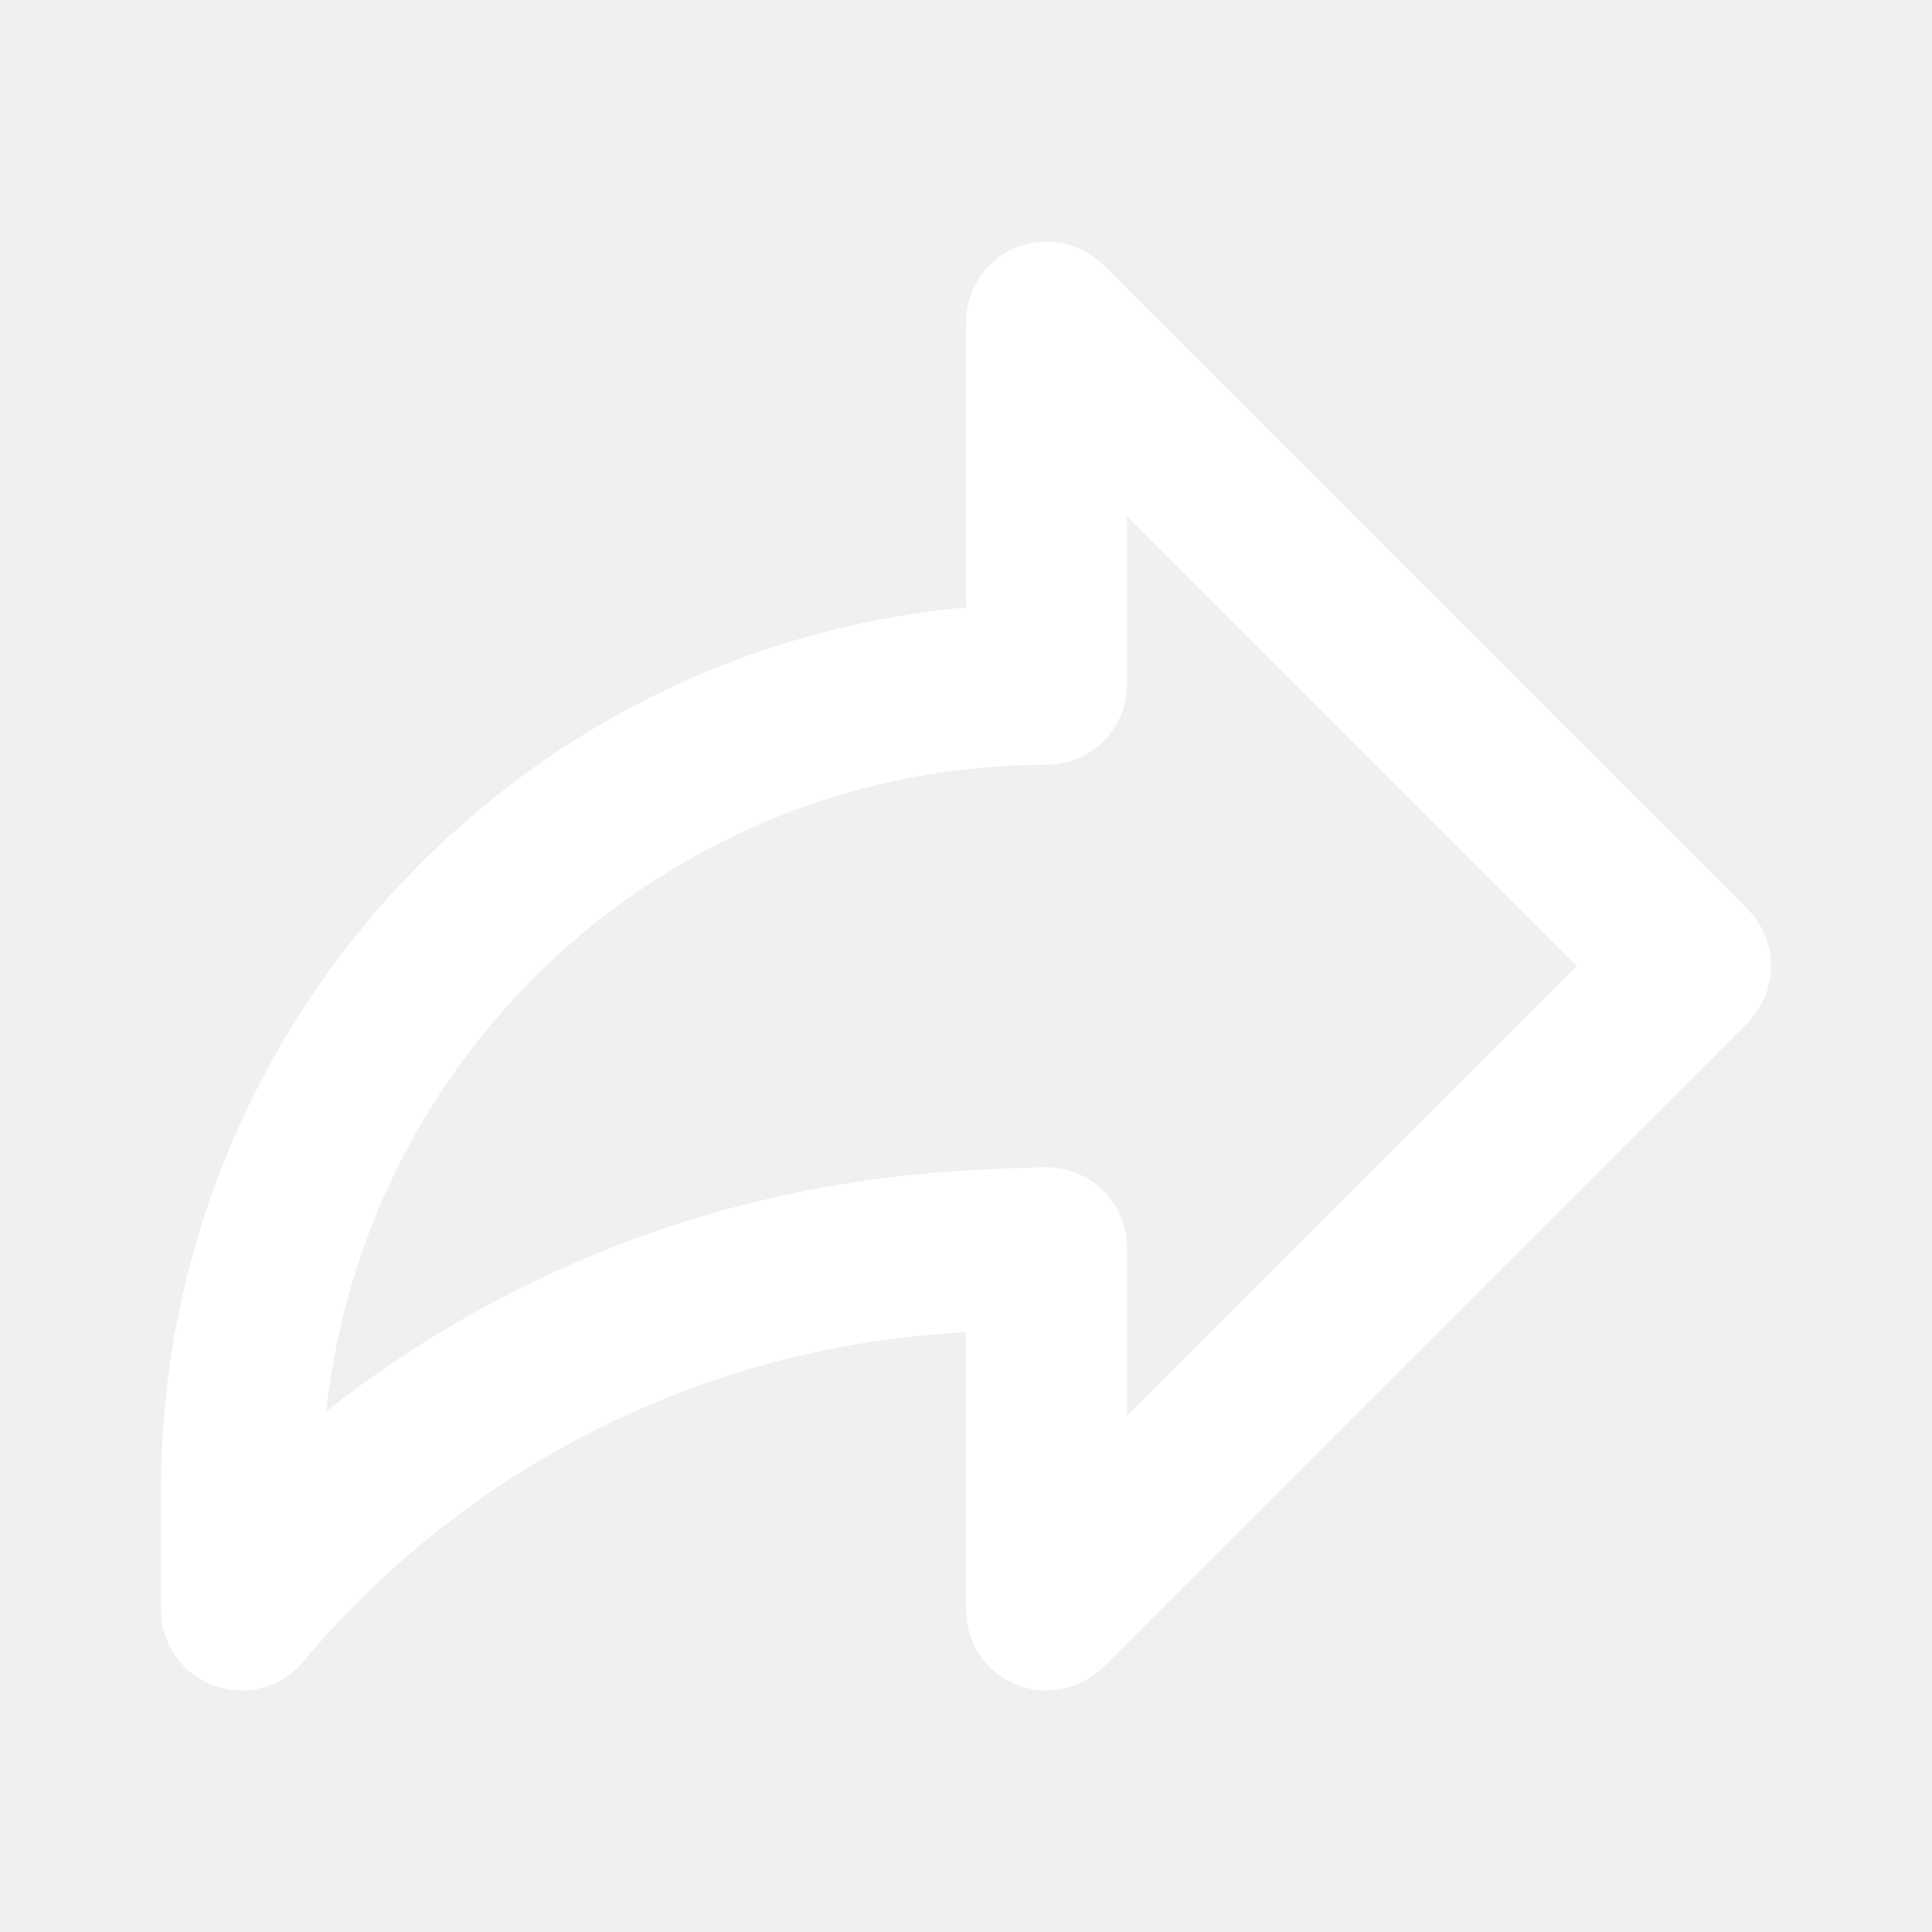
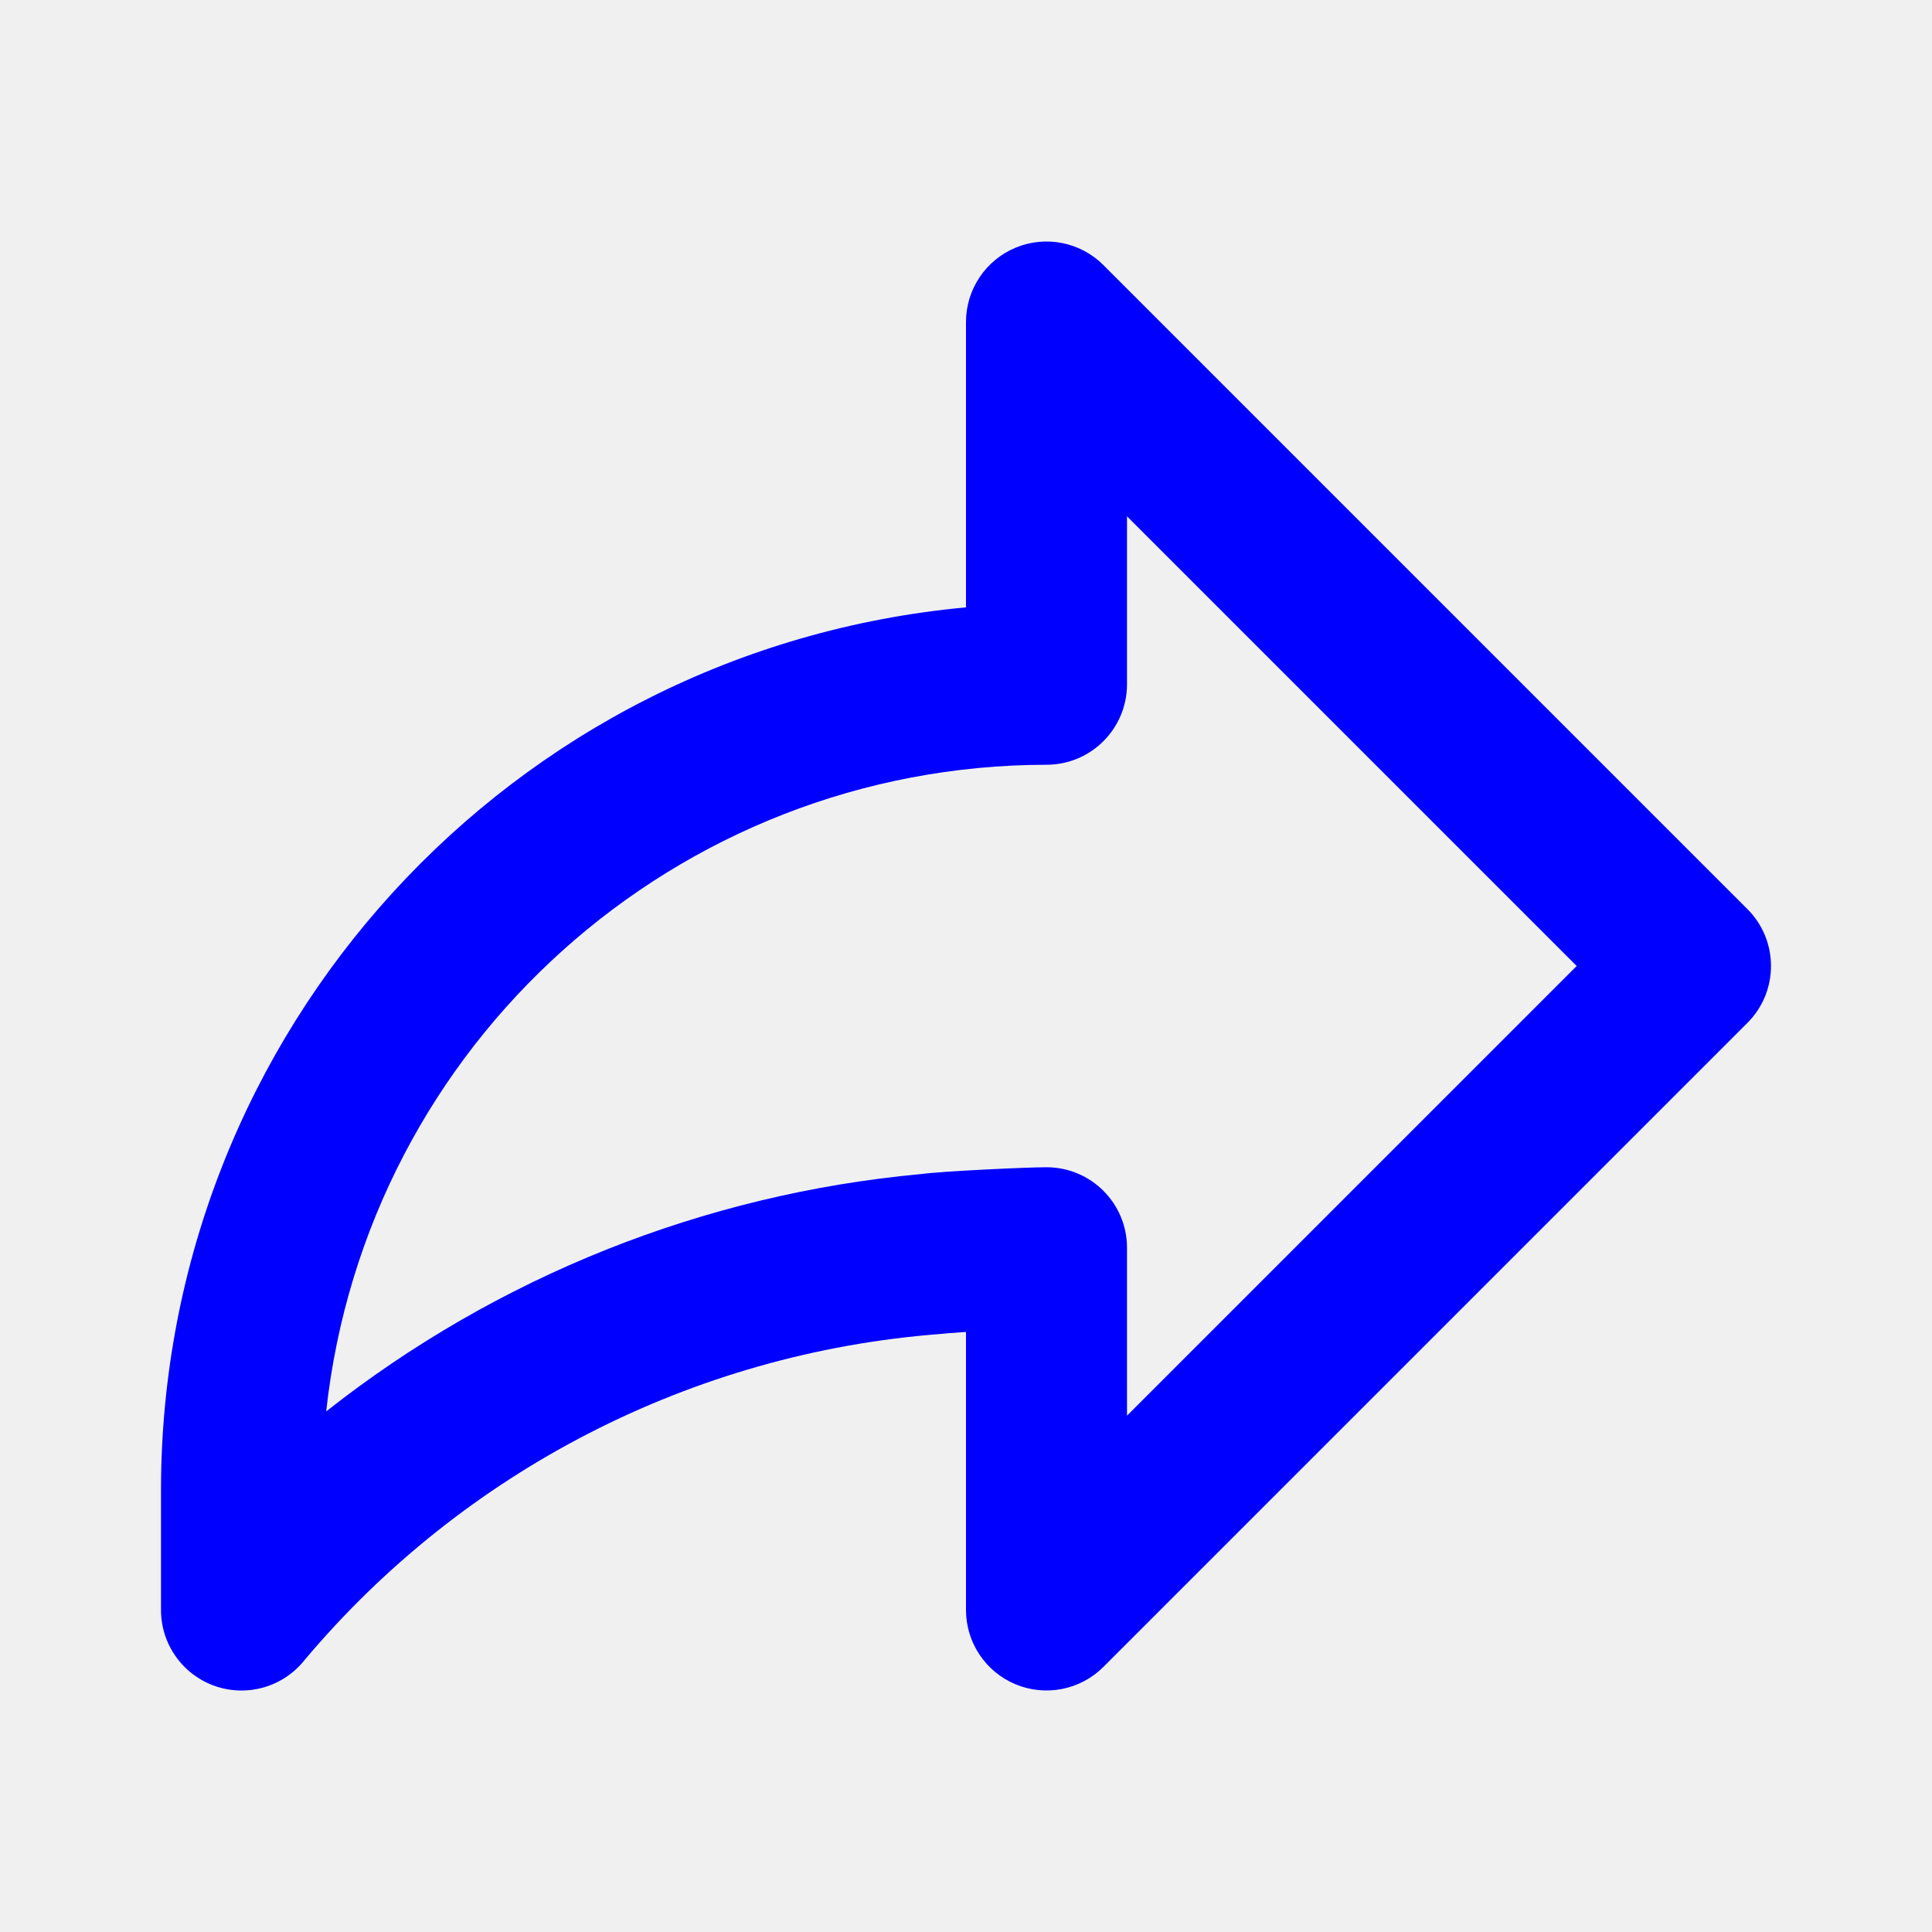
- <svg xmlns="http://www.w3.org/2000/svg" fill="#ffffff" width="48px" height="48px" viewBox="0 0 24 24" id="Layer_1" data-name="Layer 1">
+ <svg xmlns="http://www.w3.org/2000/svg" fill="#0000FF" width="48px" height="48px" viewBox="0 0 24 24" id="Layer_1" data-name="Layer 1">
  <path d="M21.707,11.293l-8-8A1.0 1,0,0,0,12,4V7.545A11.015,11.015,0,0,0,2,18.5V20a1,1,0,0,0,1.784.621,11.456,11.456,0,0,1,7.887-4.049c.05-.006.175-.016.329-.026V20a1.0 1,0,0,0,1.707.707l8-8A1.0 1,0,0,0,21.707,11.293ZM14,17.586V15.5a1.0 1,0,0,0-1-1c-.255,0-1.296.049-1.562.085A14.005,14.005,0,0,0,4.052,17.533,9.013,9.013,0,0,1,13,9.5a1.0 1,0,0,0,1-1V6.414L19.586,12Z" />
</svg>
